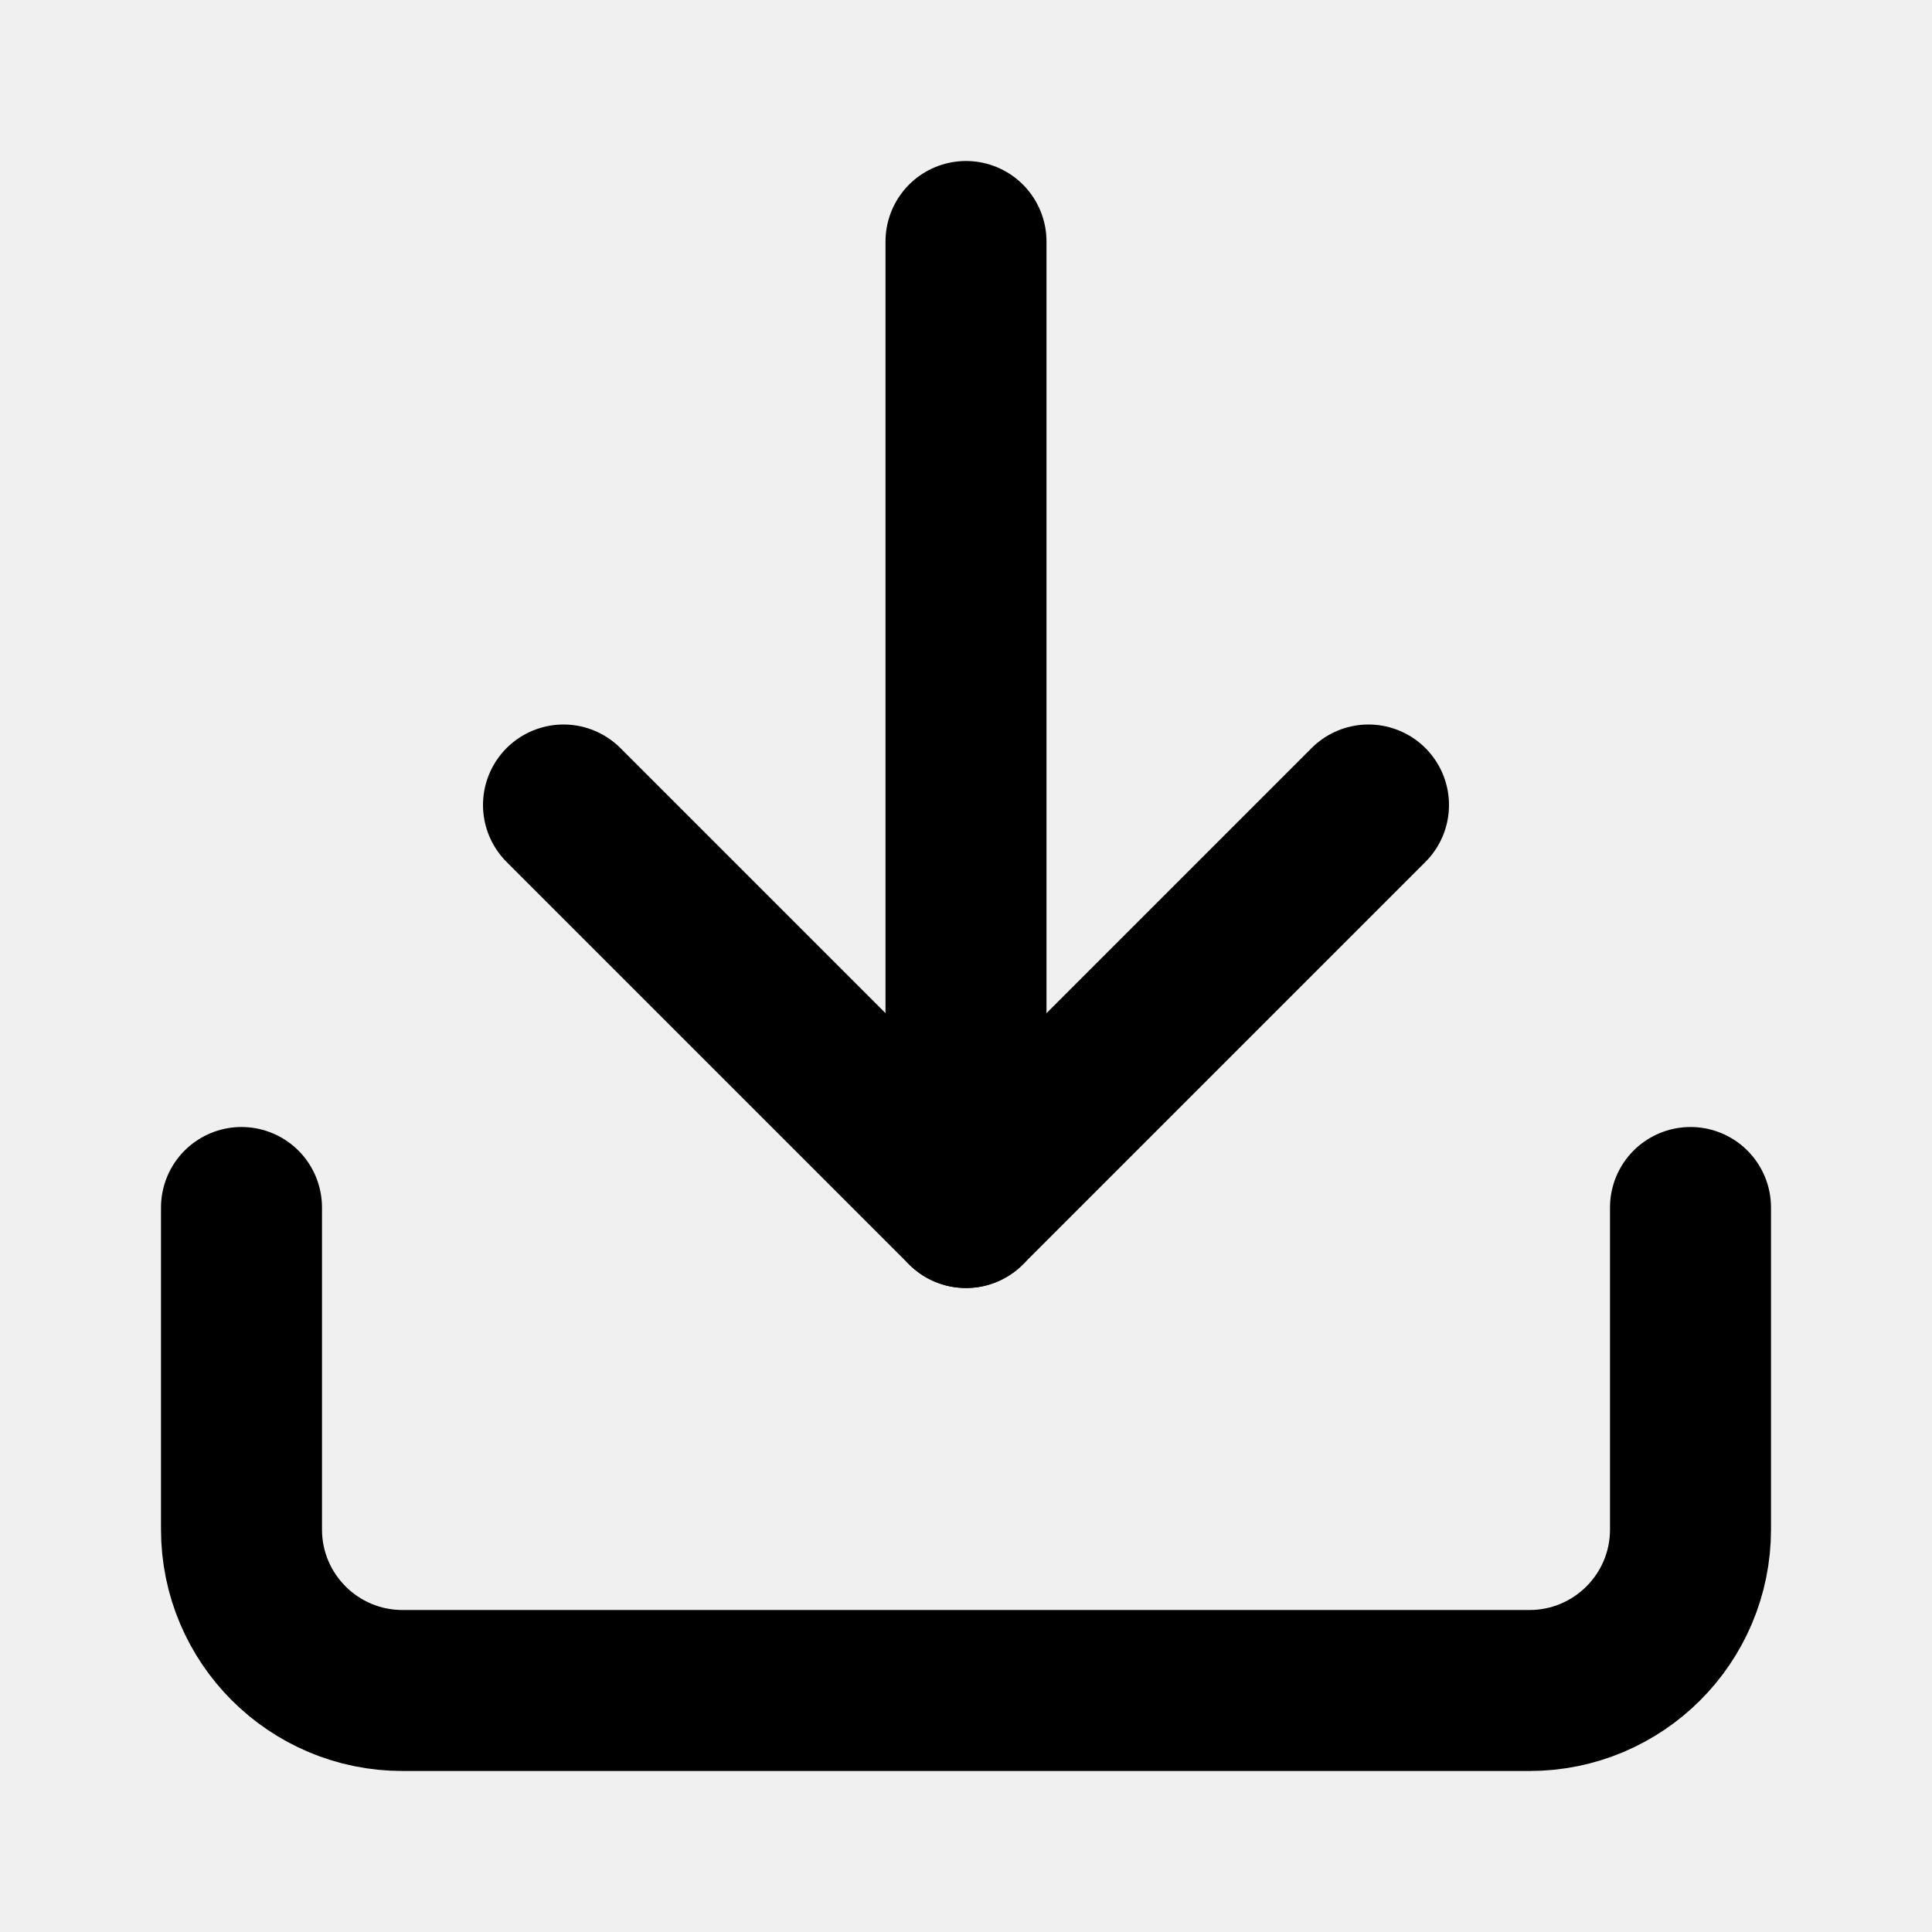
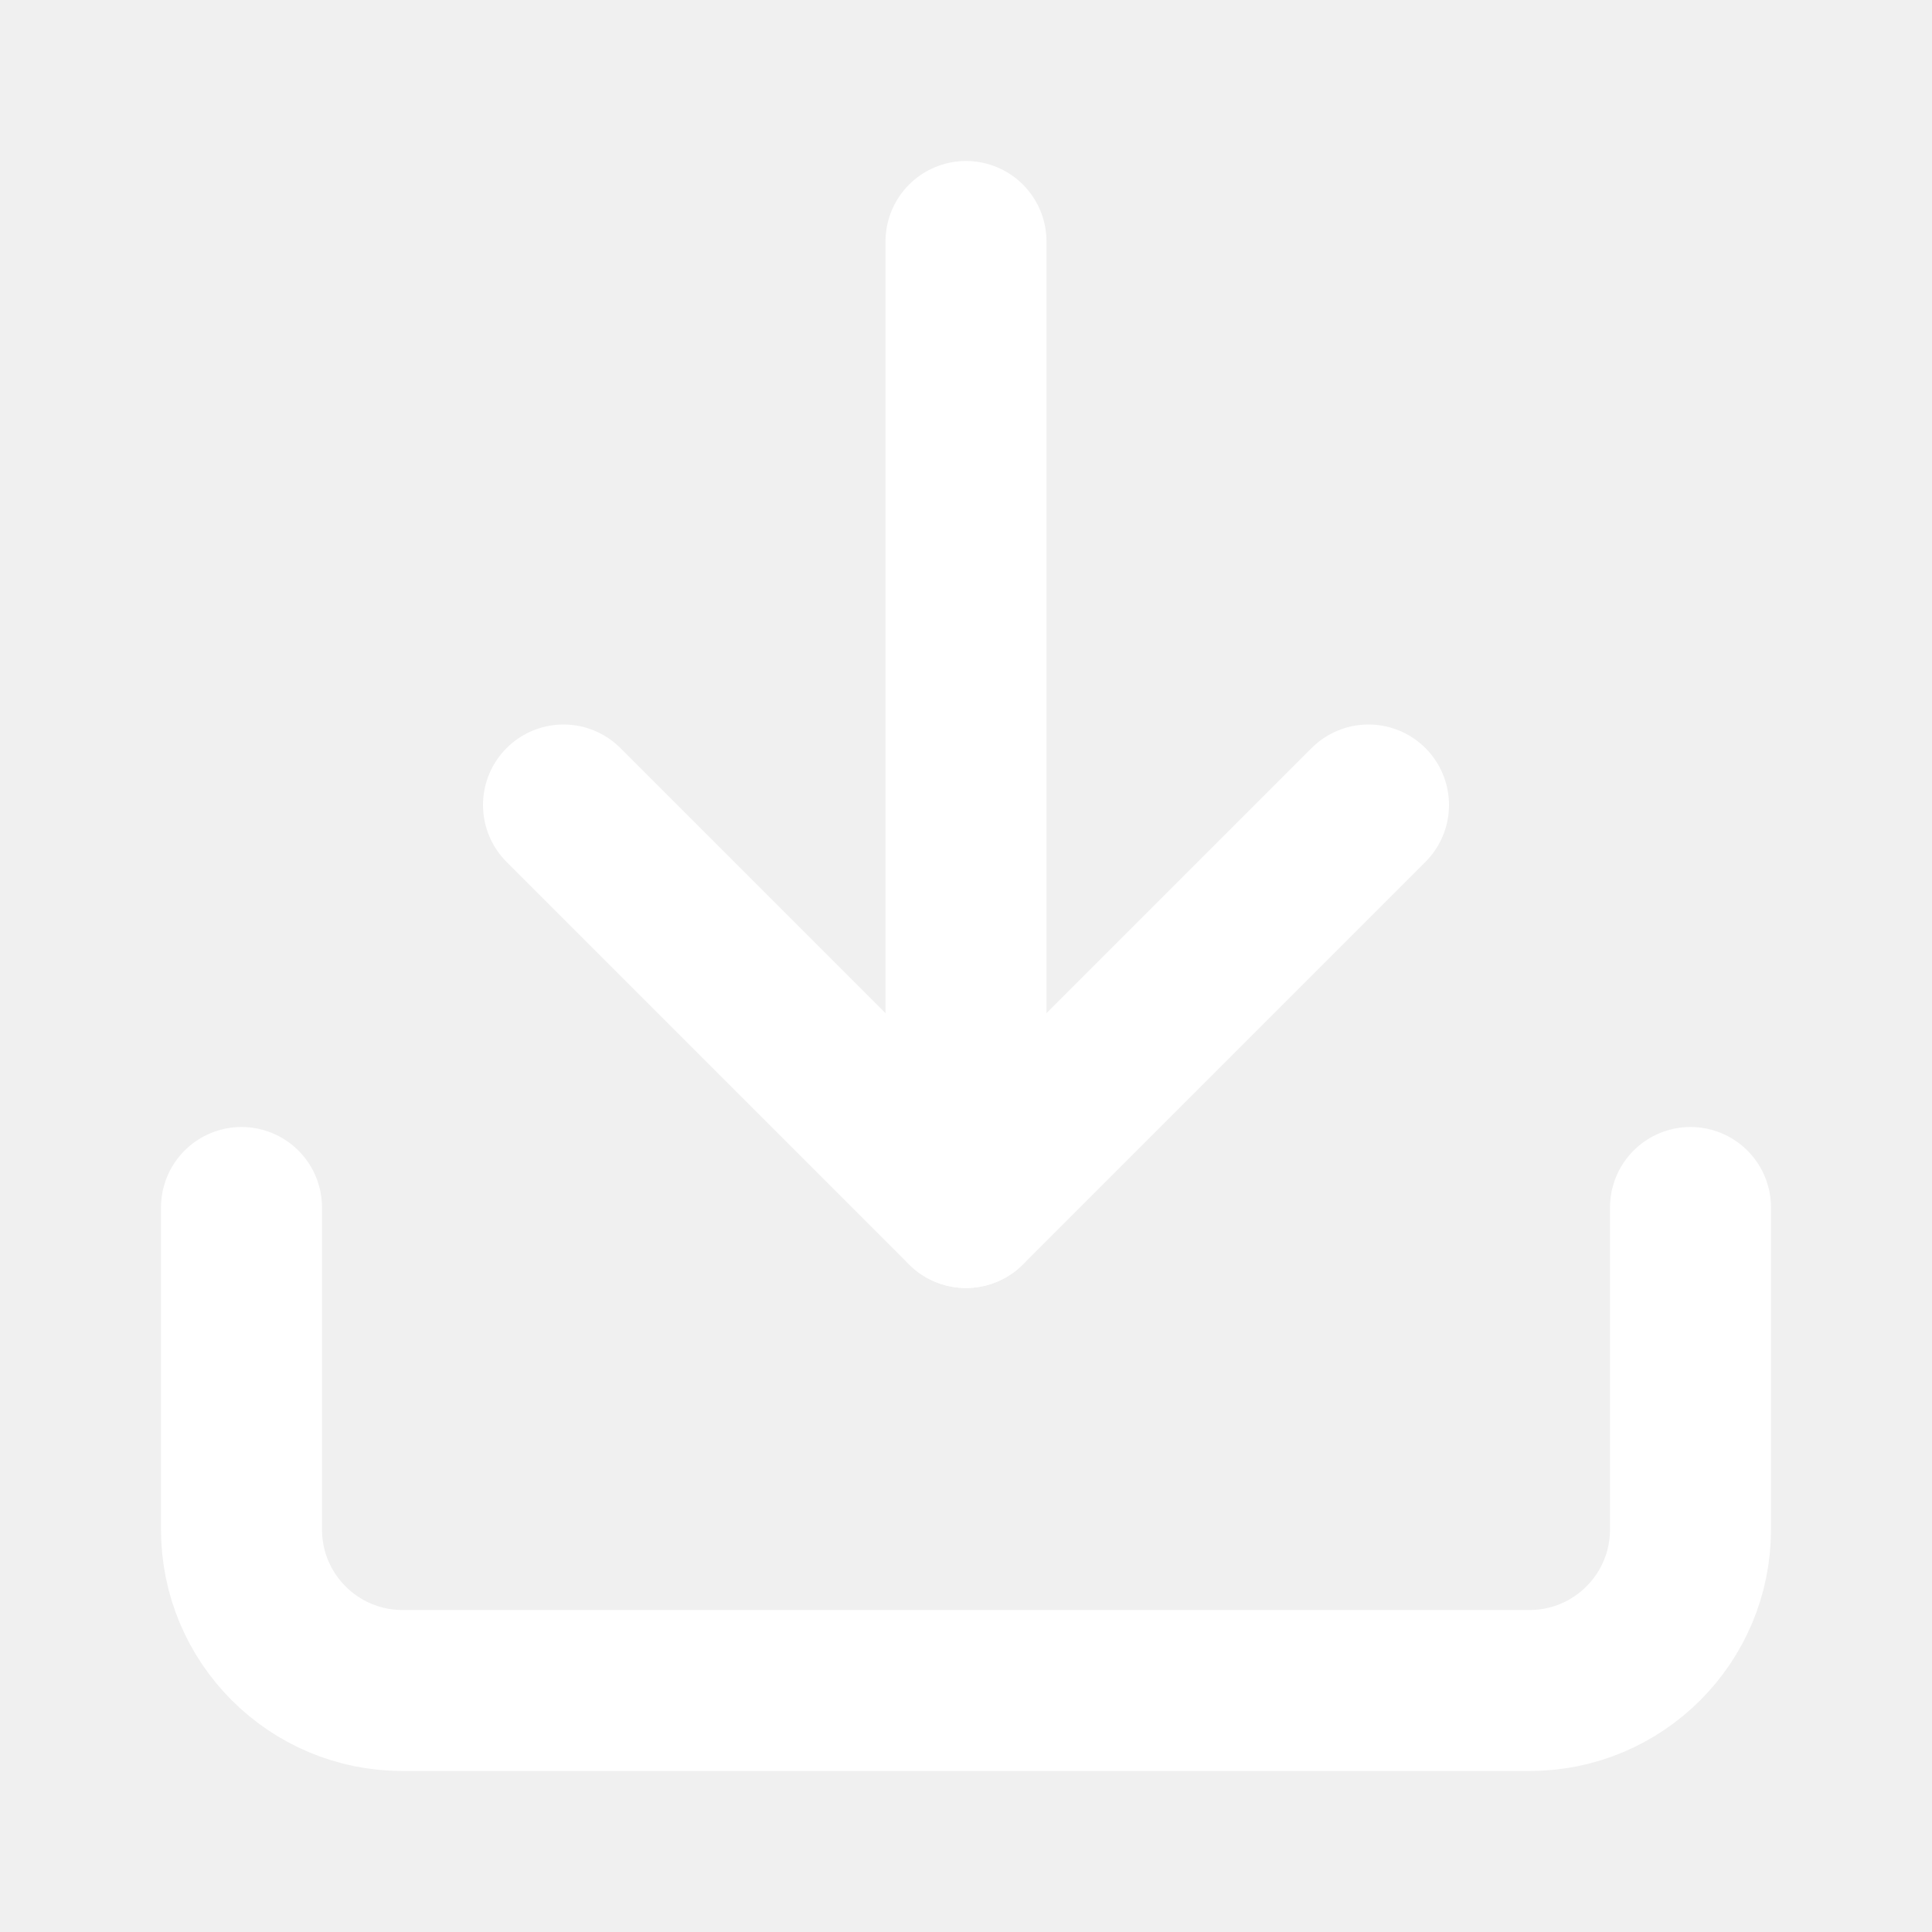
- <svg xmlns="http://www.w3.org/2000/svg" viewBox="0 0 24 24" fill="none" stroke="currentColor" stroke-width="2" stroke-linecap="round" stroke-linejoin="round">
+ <svg xmlns="http://www.w3.org/2000/svg" width="24" height="24" viewBox="0 0 24 24" fill="none" stroke="#ffffff" stroke-width="2" stroke-linecap="round" stroke-linejoin="round" class="lucide lucide-download-icon lucide-download">
  <path d="M3 15v4a2 2 0 0 0 2 2h14a2 2 0 0 0 2-2v-4" />
  <polyline points="7 10 12 15 17 10" />
  <line x1="12" y1="15" x2="12" y2="3" />
</svg>
